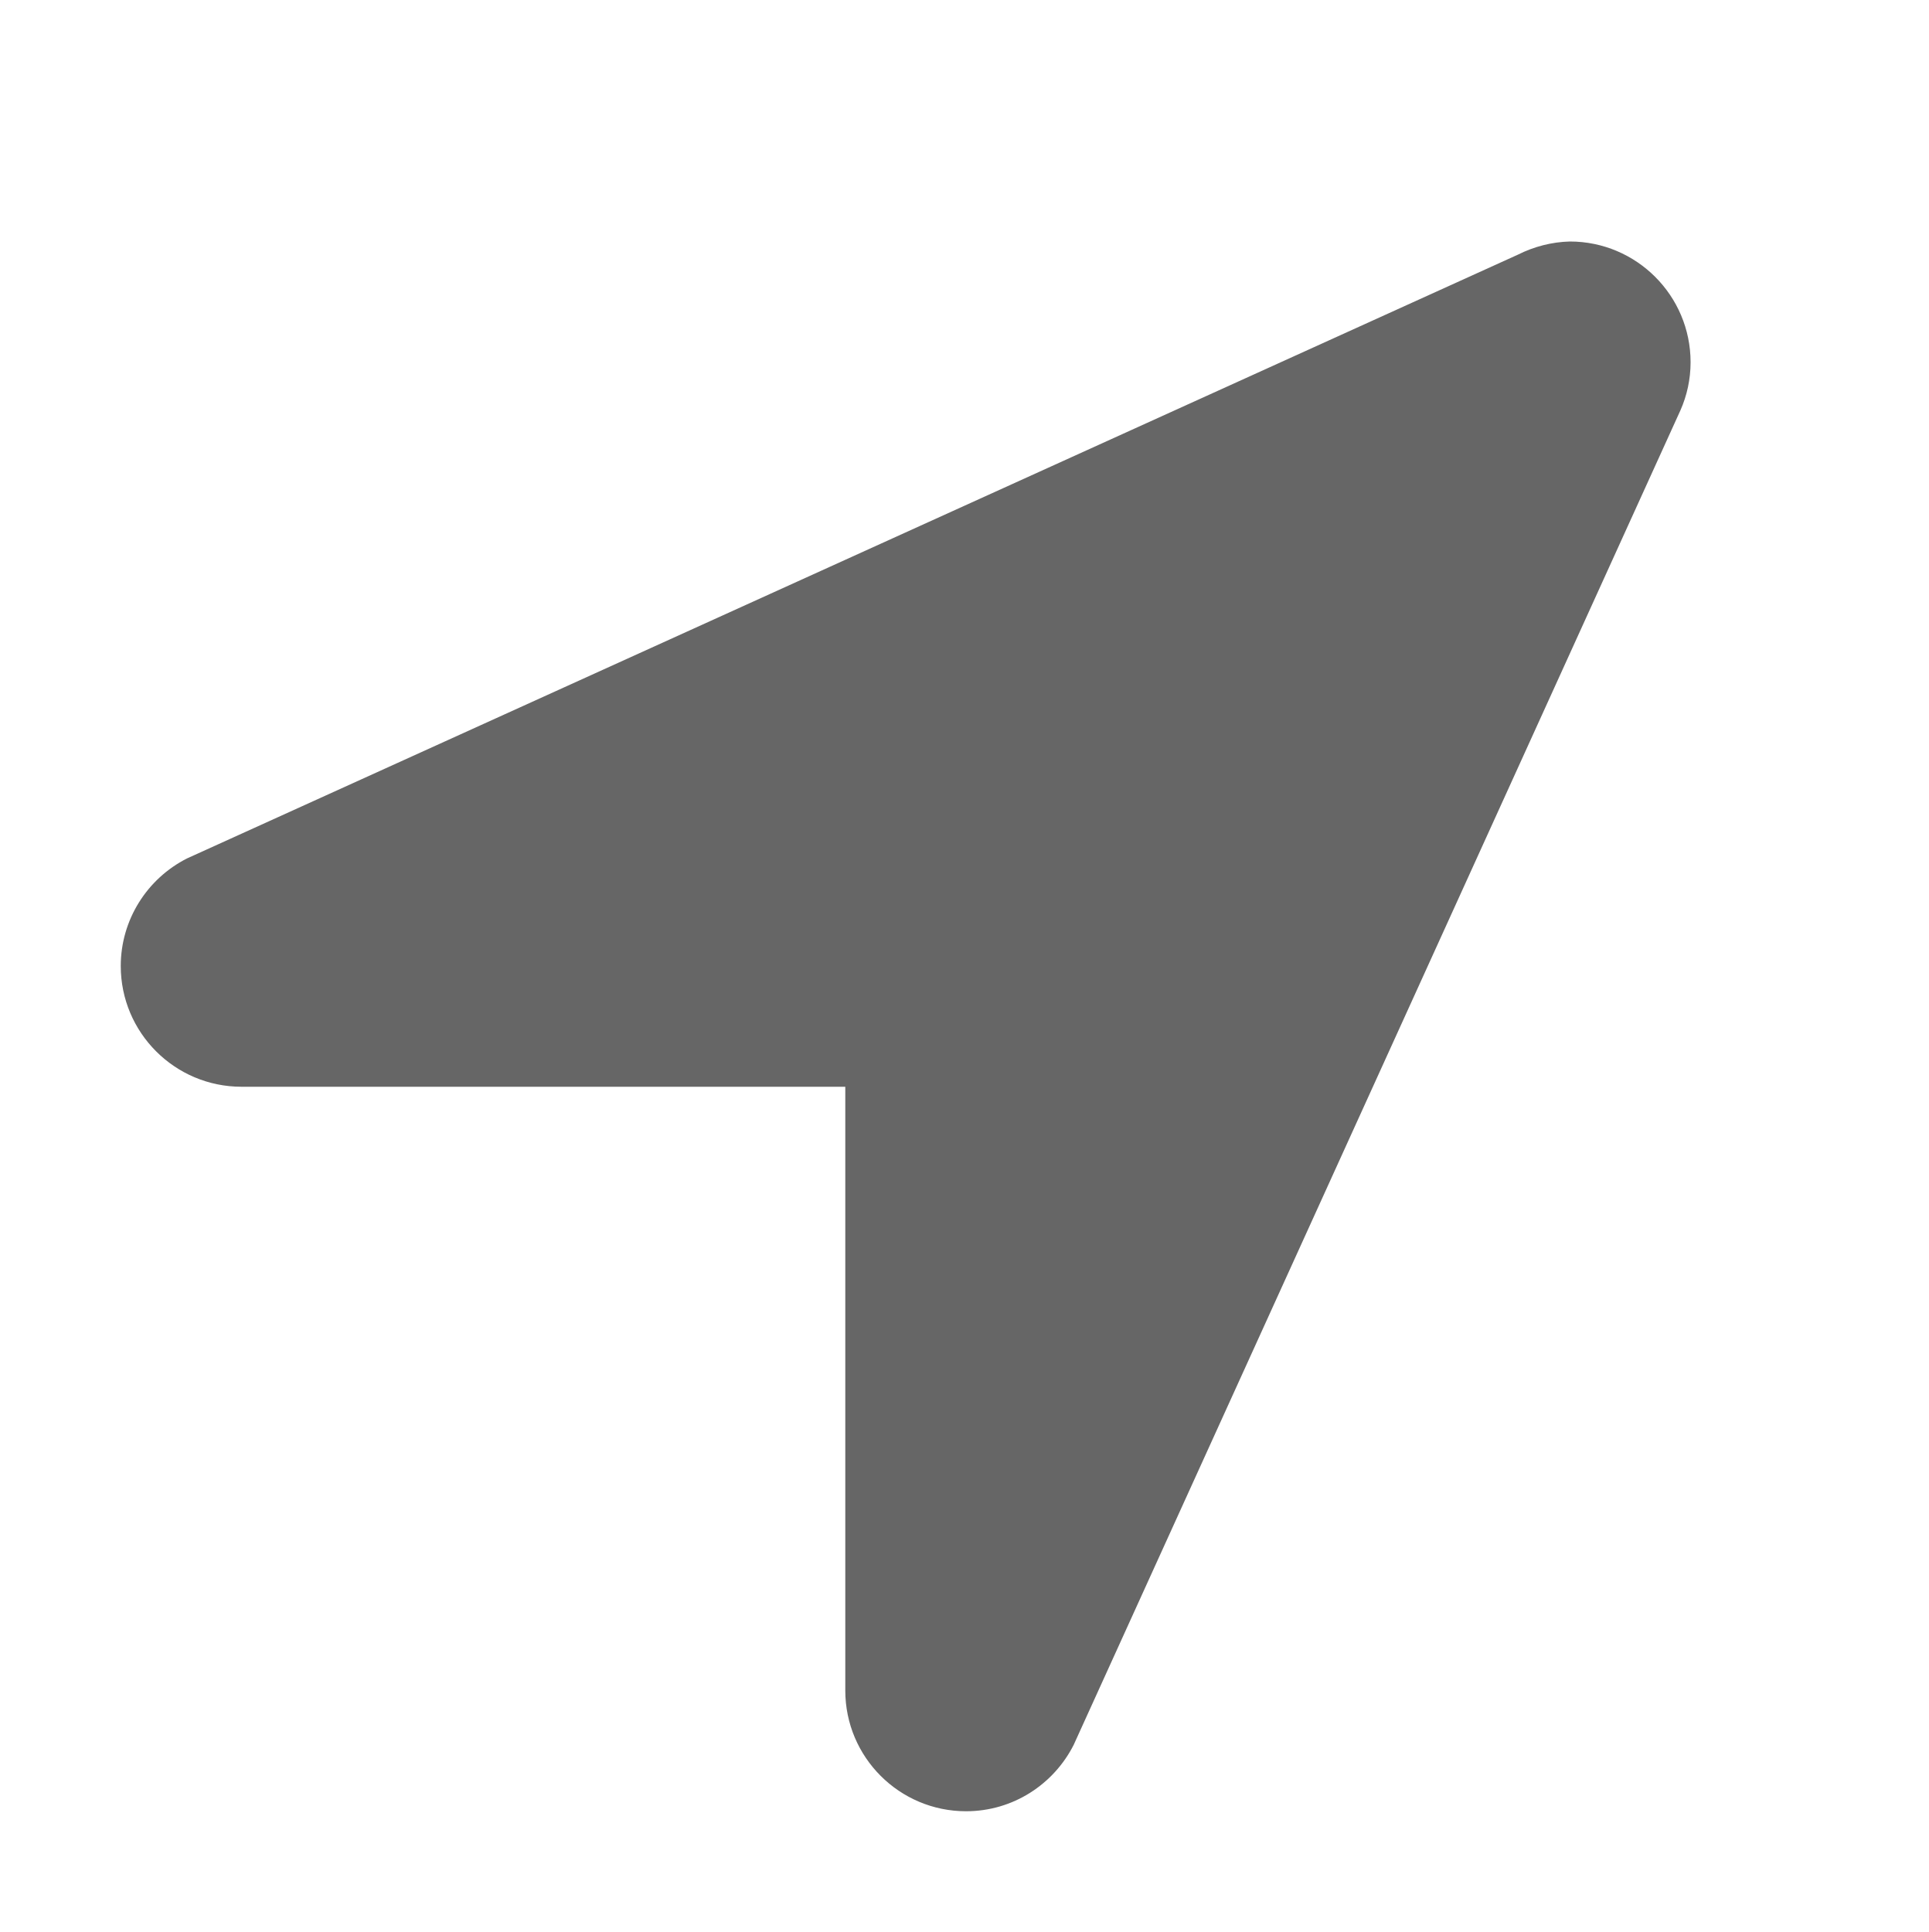
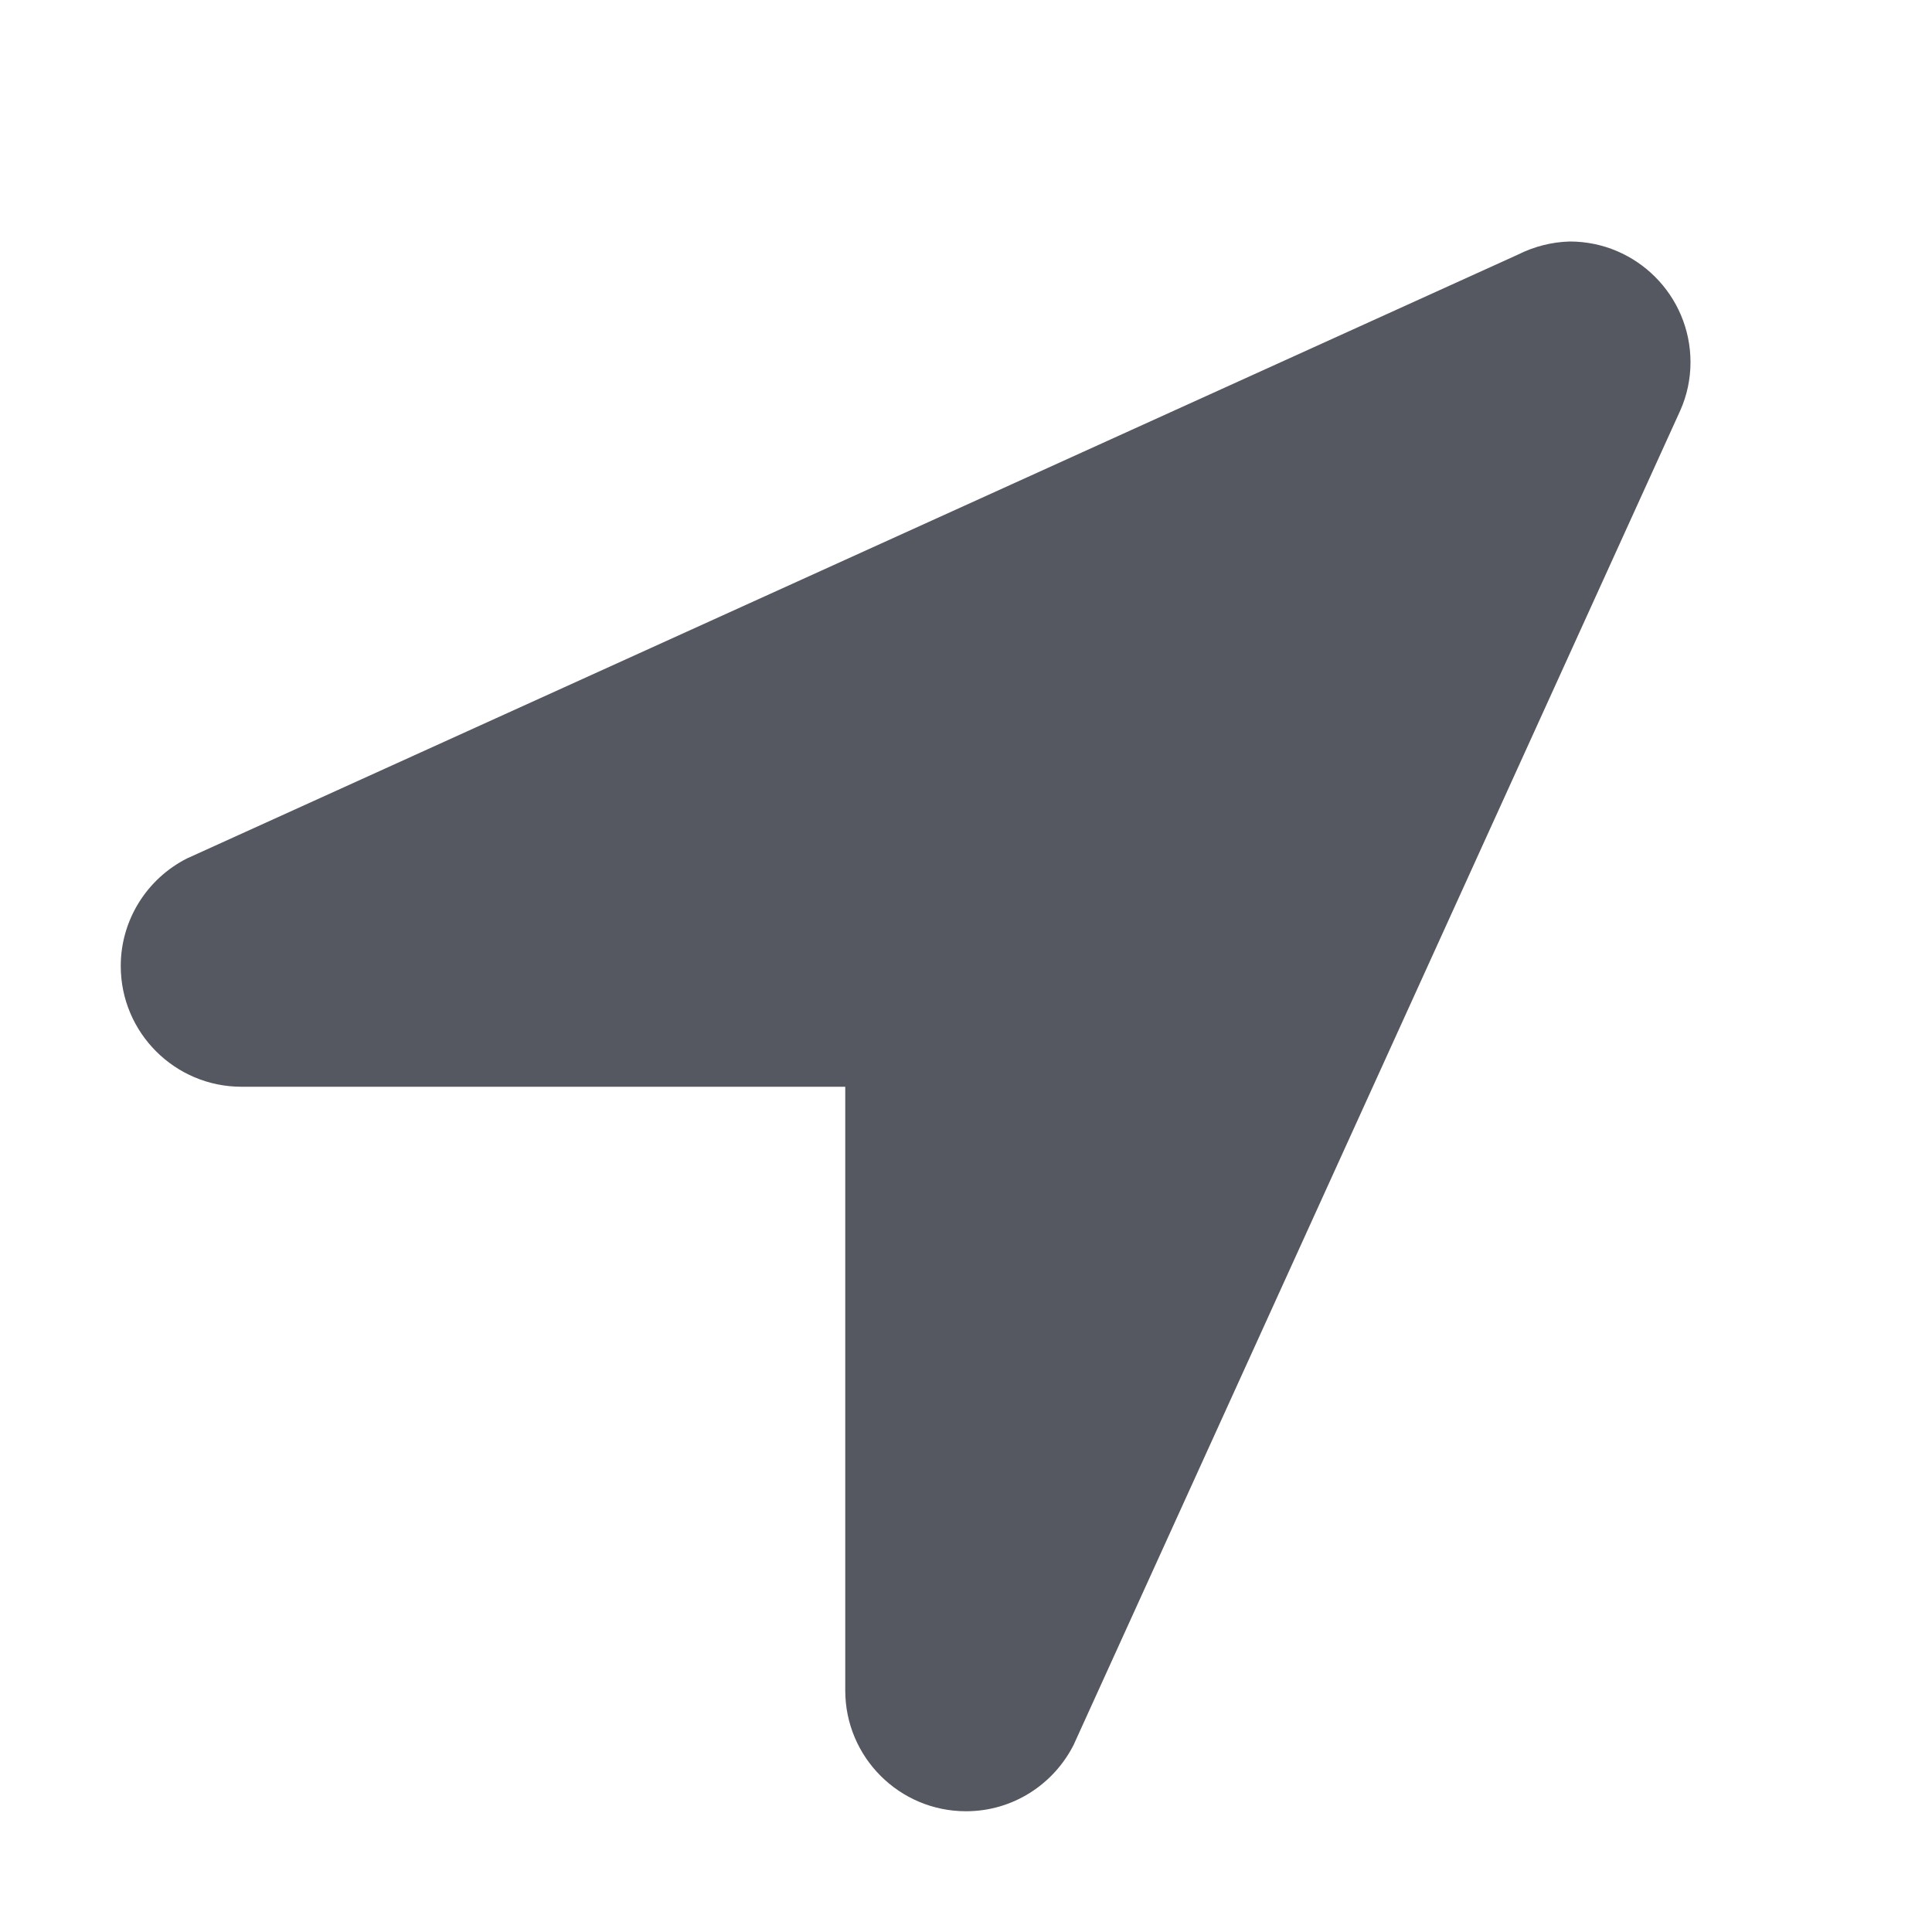
- <svg xmlns="http://www.w3.org/2000/svg" id="svg6" version="1.1" width="15.974" height="16">
+ <svg xmlns="http://www.w3.org/2000/svg" id="svg6" version="1.1" width="16" height="16">
  <defs id="defs10" />
-   <path id="path2" style="color:#000000;overflow:visible;fill:#666666;marker:none" d="m 13,2 c -0.15,0.004 -0.297,0.042 -0.43,0.109 l -11.021,5 C 1.217,7.277 1,7.619 1,8 1,8.552 1.448,9 2,9 h 5 v 5 c 0,0.552 0.448,1 1,1 0.39,0 0.726,-0.224 0.891,-0.549 L 13.916,3.398 C 13.97,3.276 14,3.141 14,3 14,2.448 13.552,2 13,2 Z" />
+   <path id="path2" style="color:#000000;overflow:visible;fill:#555761;marker:none" d="m 13,2 c -0.15,0.004 -0.297,0.042 -0.43,0.109 l -11.021,5 C 1.217,7.277 1,7.619 1,8 1,8.552 1.448,9 2,9 h 5 v 5 c 0,0.552 0.448,1 1,1 0.39,0 0.726,-0.224 0.891,-0.549 L 13.916,3.398 C 13.97,3.276 14,3.141 14,3 14,2.448 13.552,2 13,2 Z" />
</svg>
